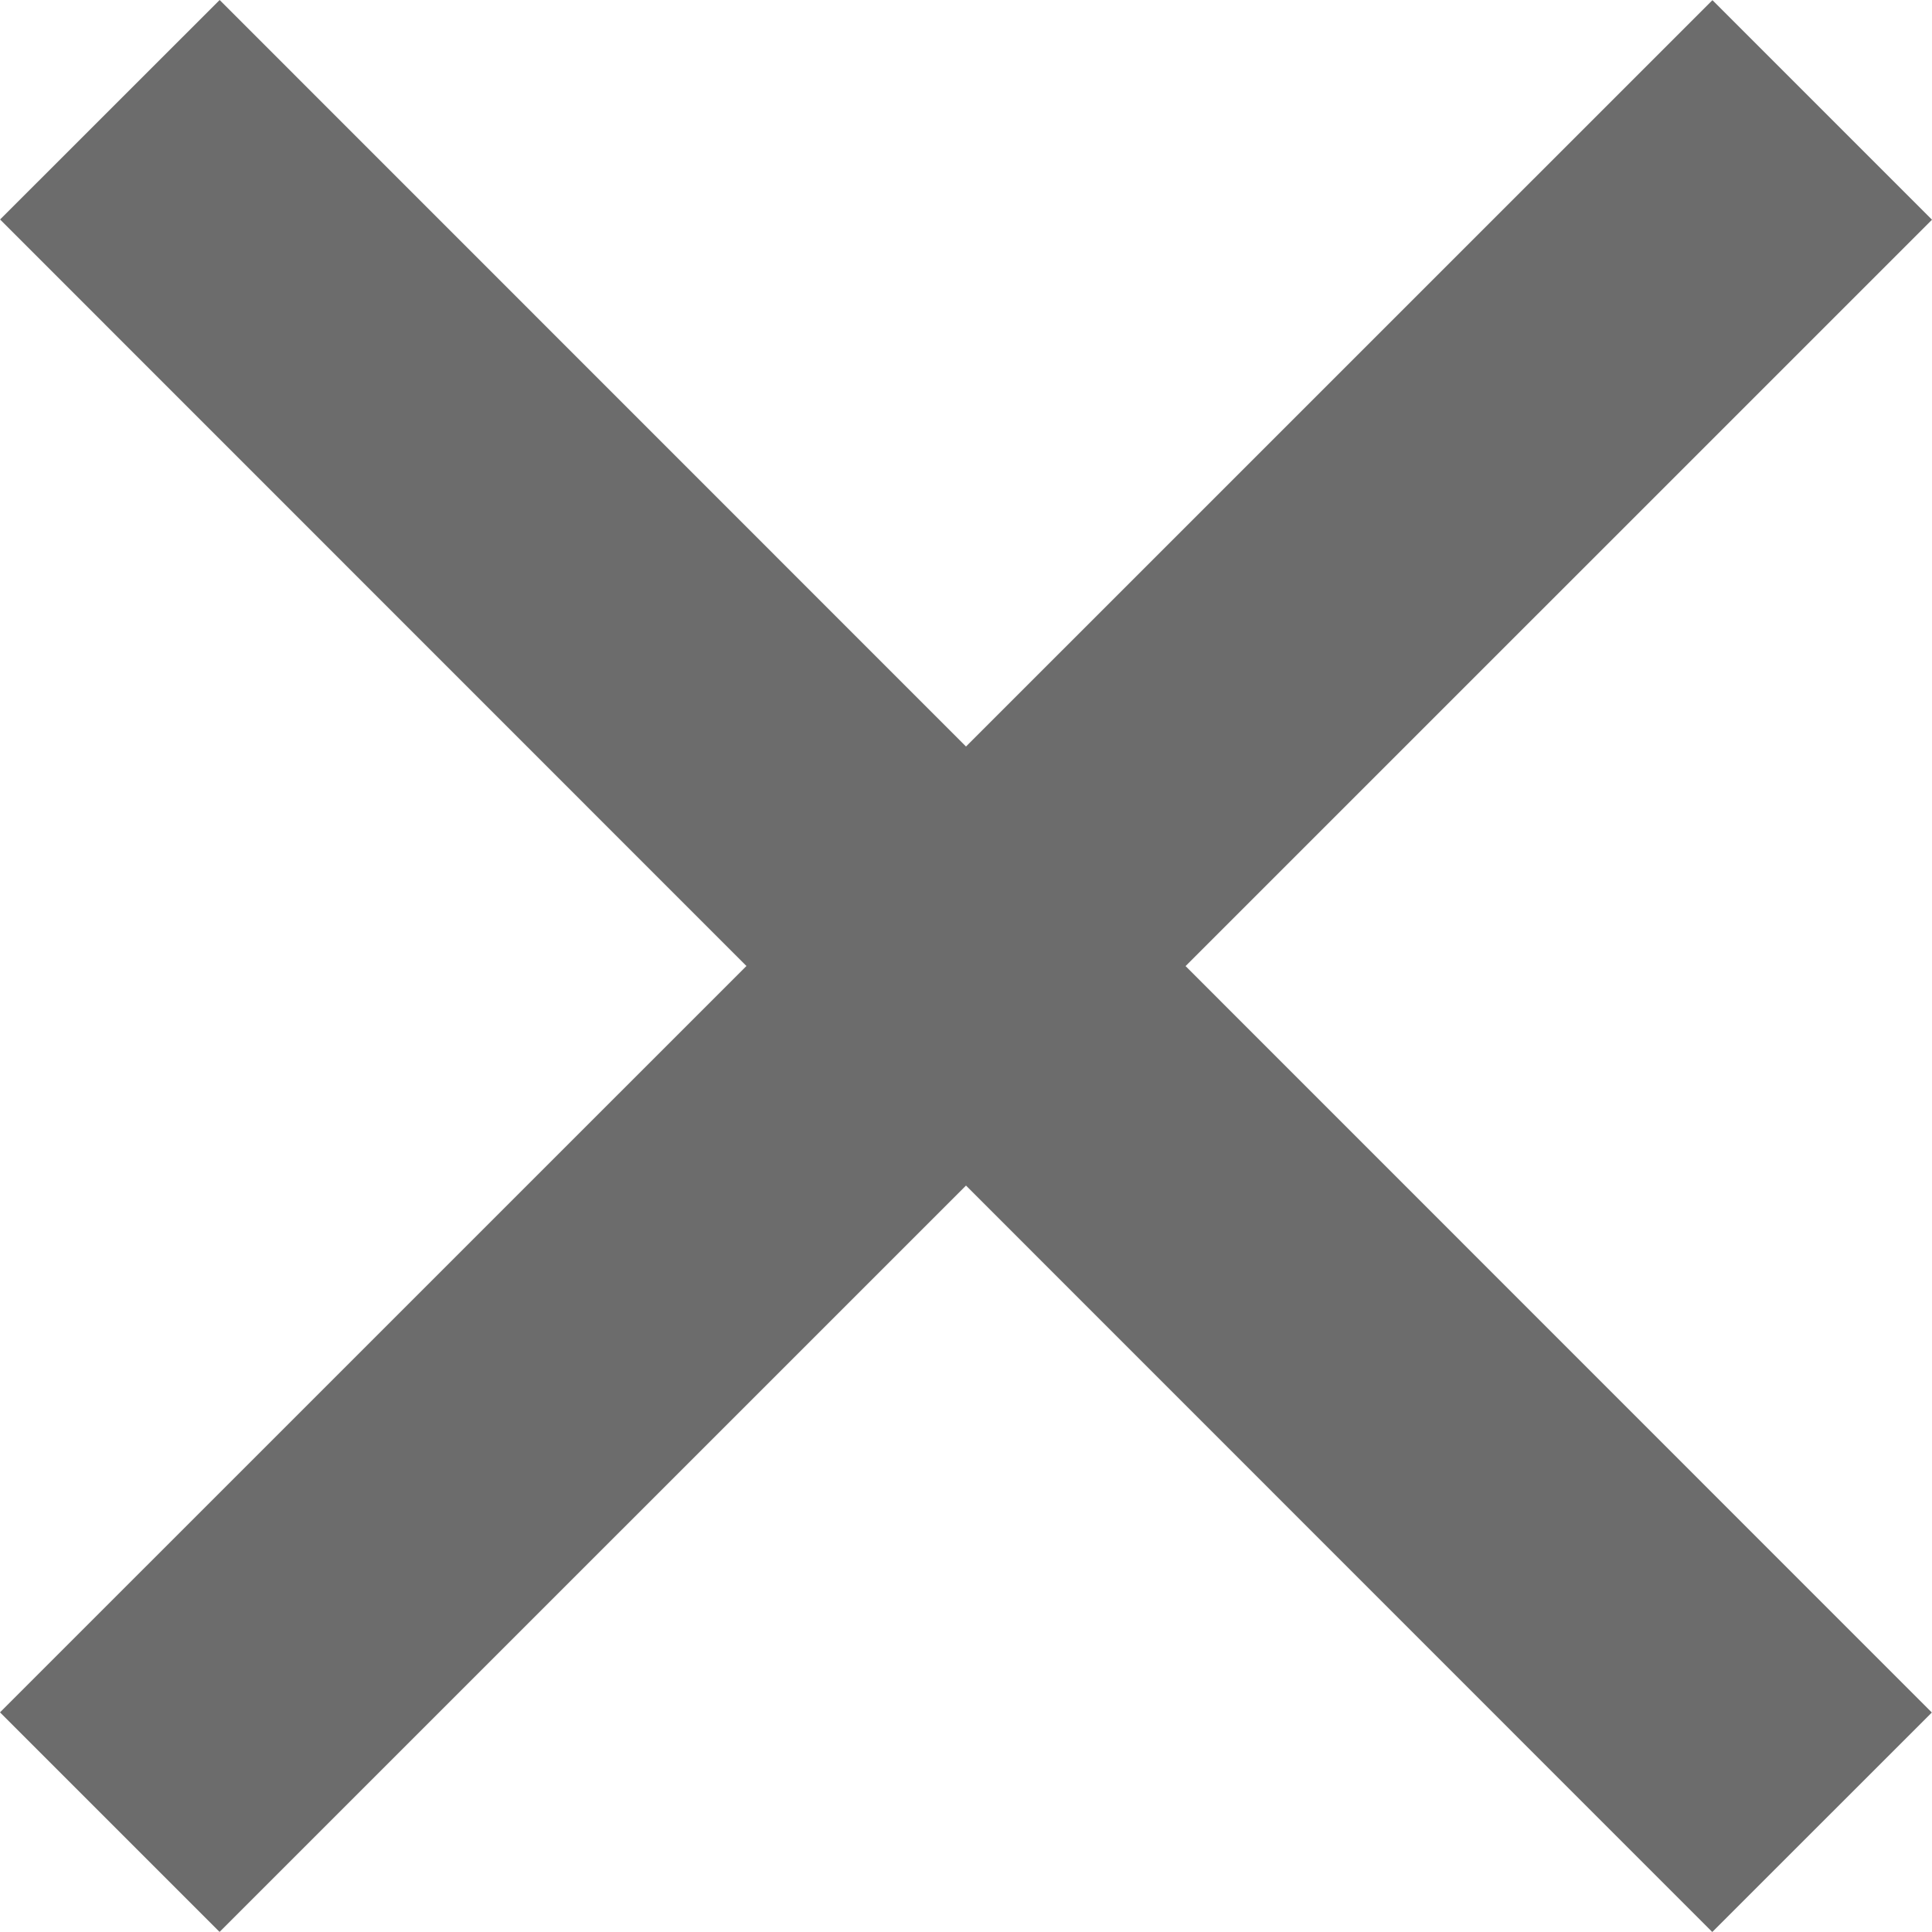
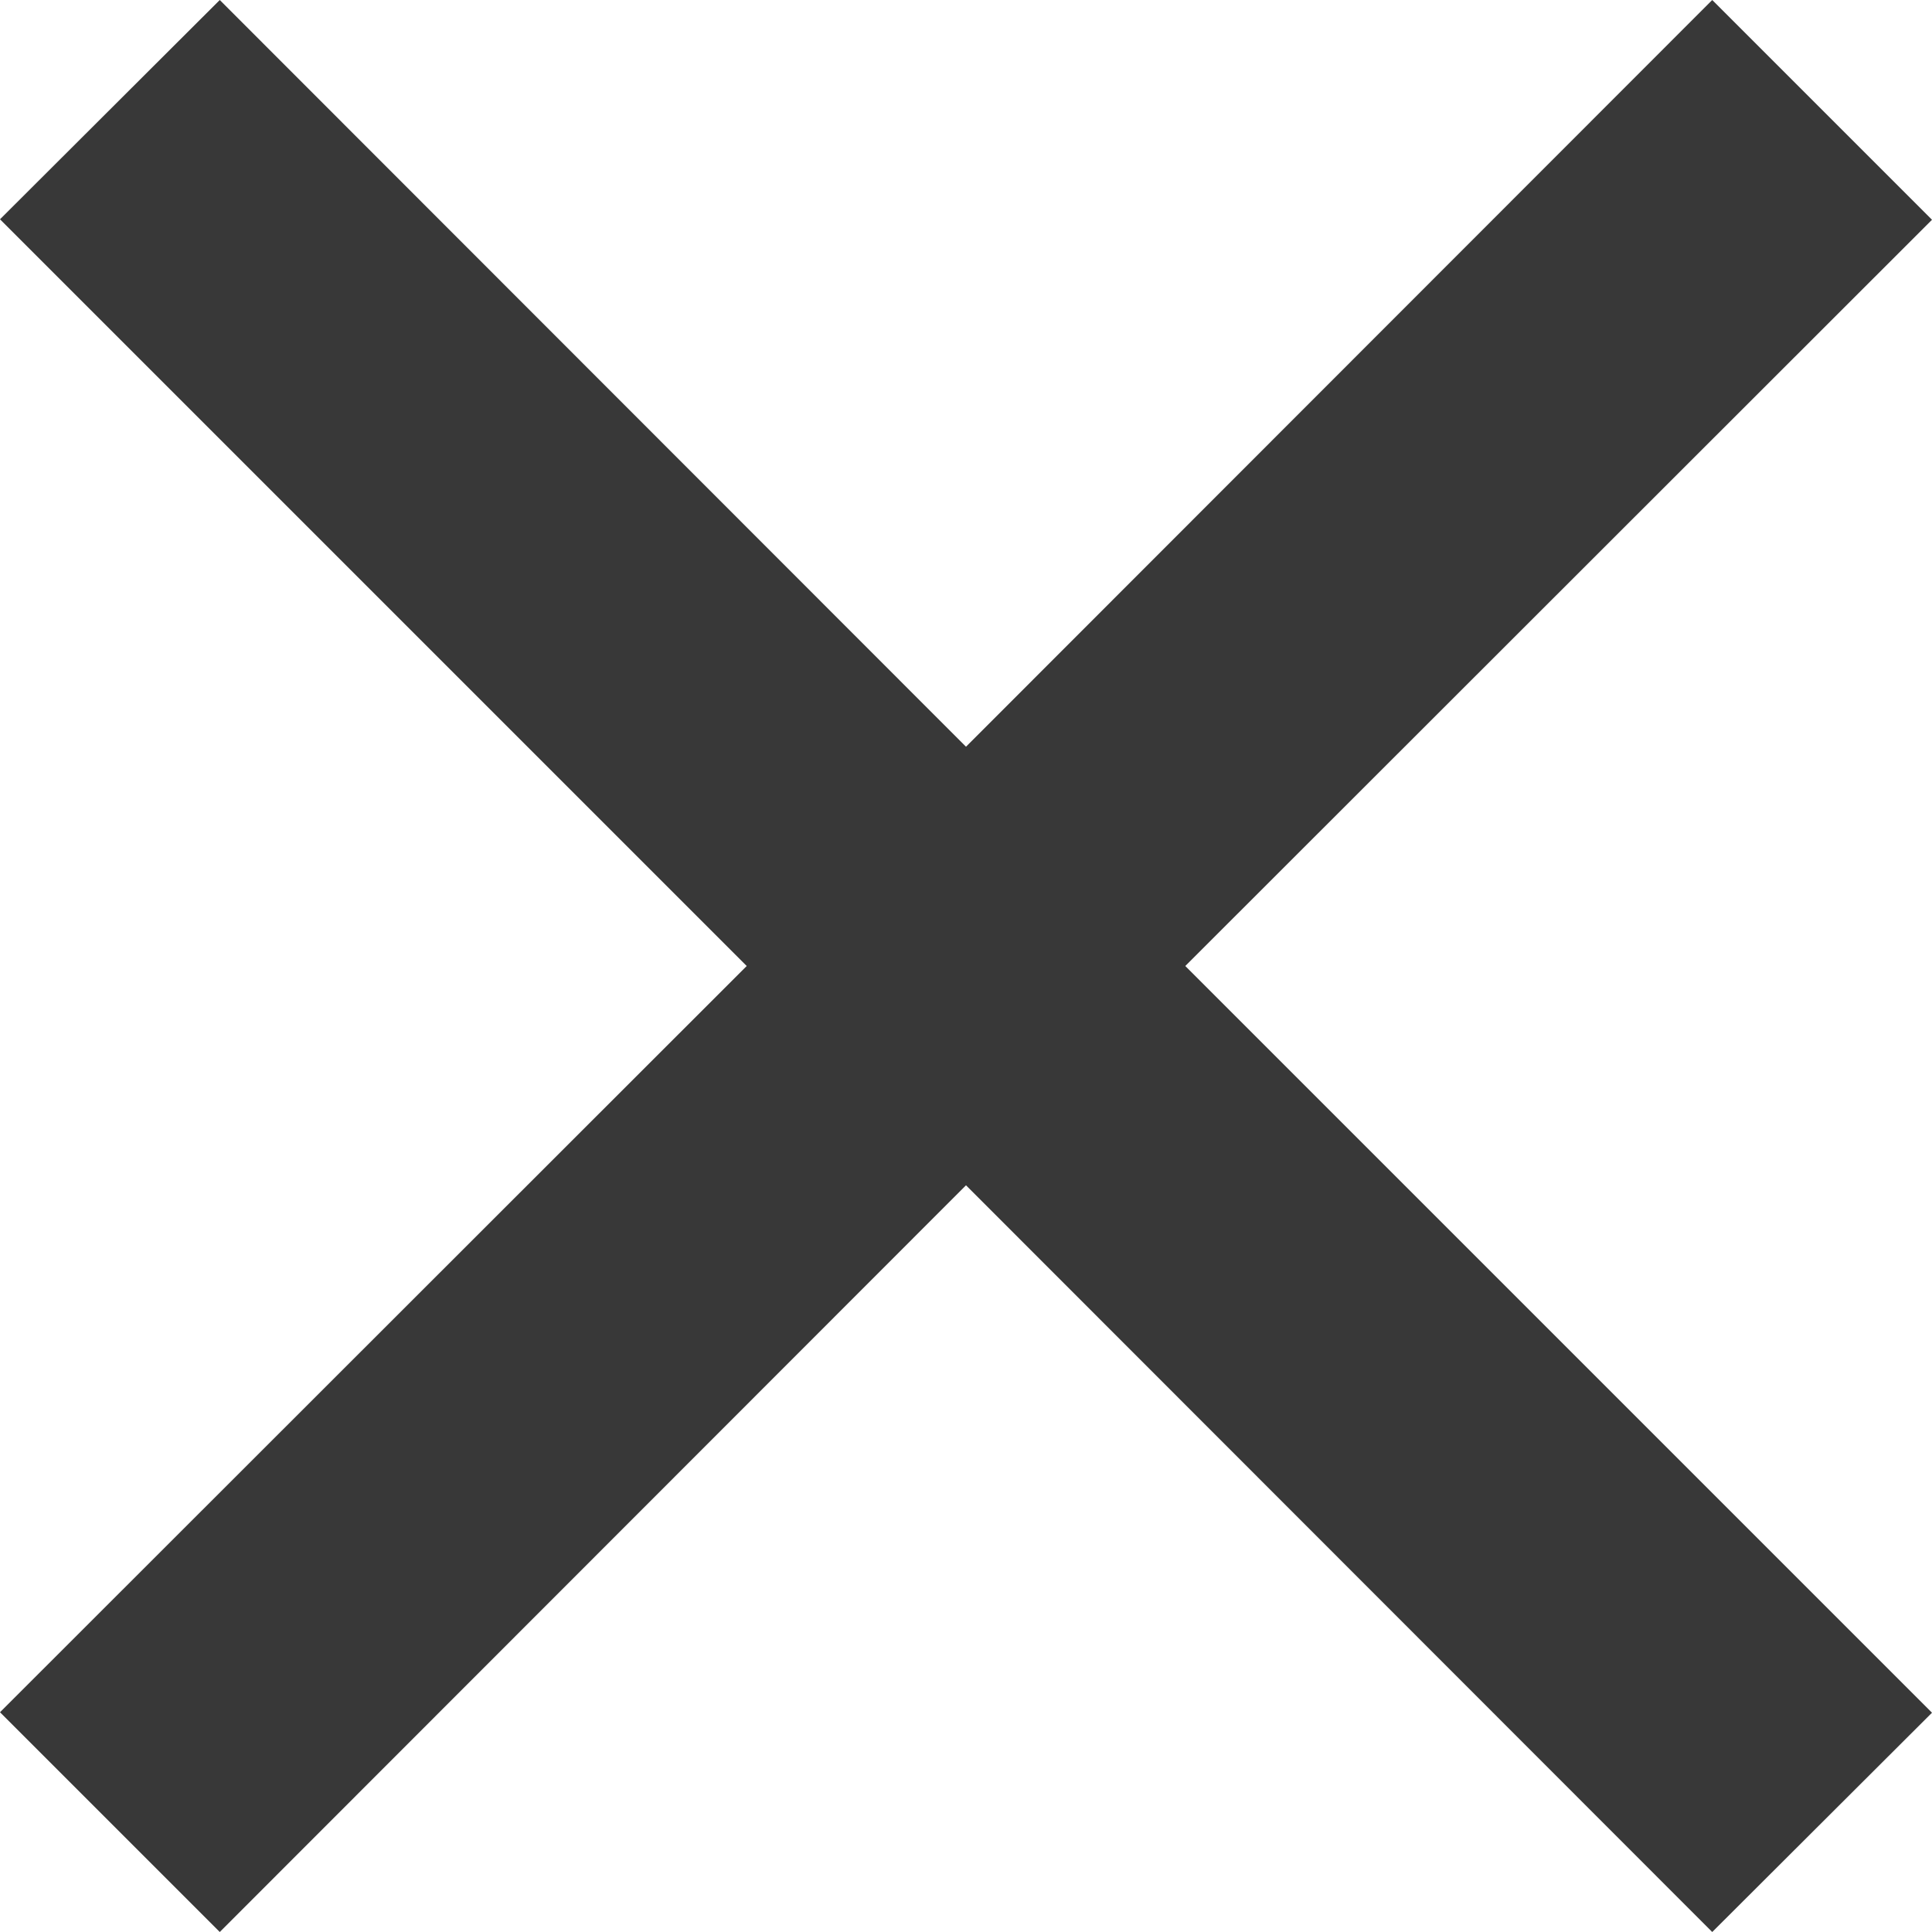
- <svg xmlns="http://www.w3.org/2000/svg" contentScriptType="application/ecmascript" contentStyleType="text/css" enable-background="new 0 0 48 48" height="48px" id="????????_1" preserveAspectRatio="xMidYMid meet" style="fill:#000000" version="1.1" viewBox="0 0 48 48" width="48px" x="0px" xml:space="preserve" y="0px" zoomAndPan="magnify">
+ <svg xmlns="http://www.w3.org/2000/svg" contentScriptType="application/ecmascript" contentStyleType="text/css" enable-background="new 0 0 48 48" height="8" id="????????_1" preserveAspectRatio="xMidYMid meet" style="fill:#000000" version="1.1" viewBox="0 0 8 8" width="8" x="0px" xml:space="preserve" y="0px" zoomAndPan="magnify">
  <defs id="defs11" />
-   <g id="g3" transform="matrix(1.542758,0,0,1.54259,-13.02674,-13.02145)">
-     <path style="fill:#000000;fill-opacity:0.576" d="M 5.457 0 L 0.002 5.453 L 18.545 24 L 0 42.543 L 5.455 47.998 L 24 29.455 L 42.541 48 L 47.996 42.547 L 29.455 24.002 L 48 5.459 L 42.545 0.004 L 24 18.547 L 5.457 0 z " transform="matrix(0.6481897,0,0,0.6482606,8.4438,8.441293)" id="rect5" />
+   <g id="g3" transform="matrix(1.542758,0,0,1.54259,-13.02674,-53.02145)">
+     <path style="fill:#000000;fill-opacity:0.78;stroke:none;stroke-width:0.843;stroke-linecap:round;stroke-linejoin:round;stroke-miterlimit:4;stroke-dasharray:none;stroke-opacity:0.78" d="M 0.91 0 L 0 0.908 L 3.092 4 L 0 7.09 L 0.91 8 L 4 4.908 L 7.09 8 L 8 7.092 L 4.908 4 L 8 0.91 L 7.09 0 L 4 3.092 L 0.91 0 z " transform="matrix(0.6481897,0,0,0.6482606,8.4438,34.37172)" id="rect5" />
  </g>
</svg>
